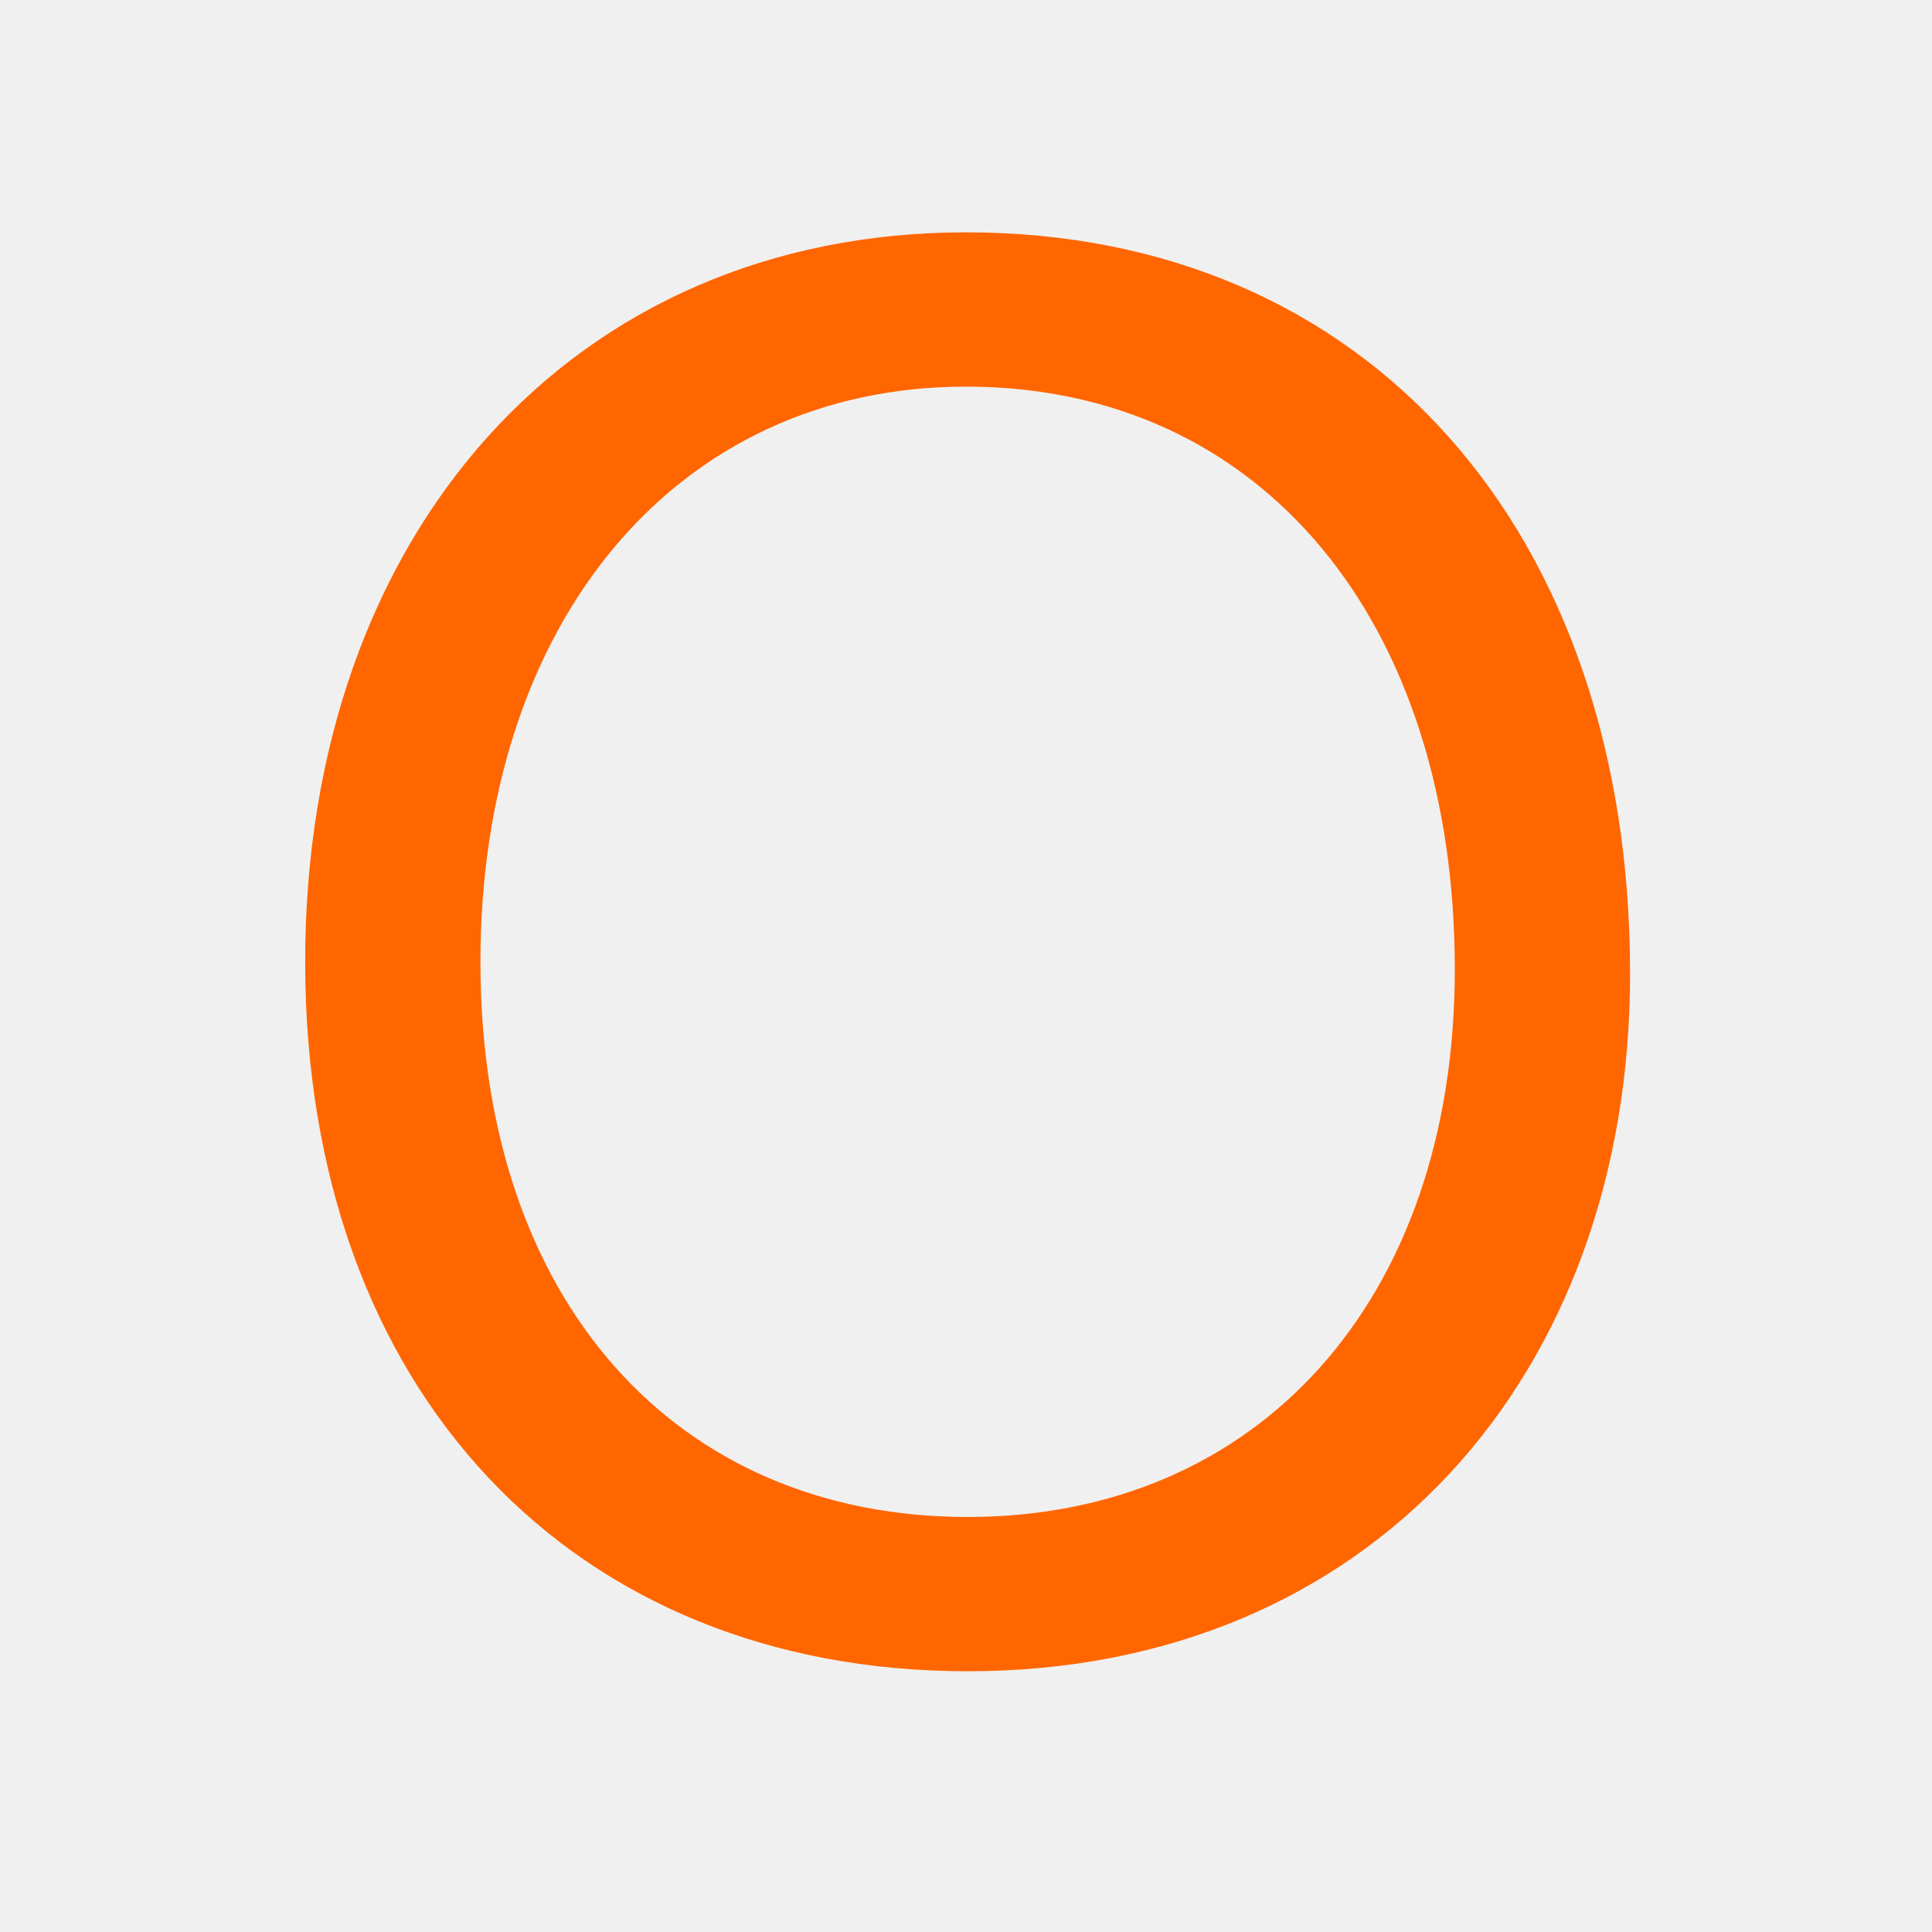
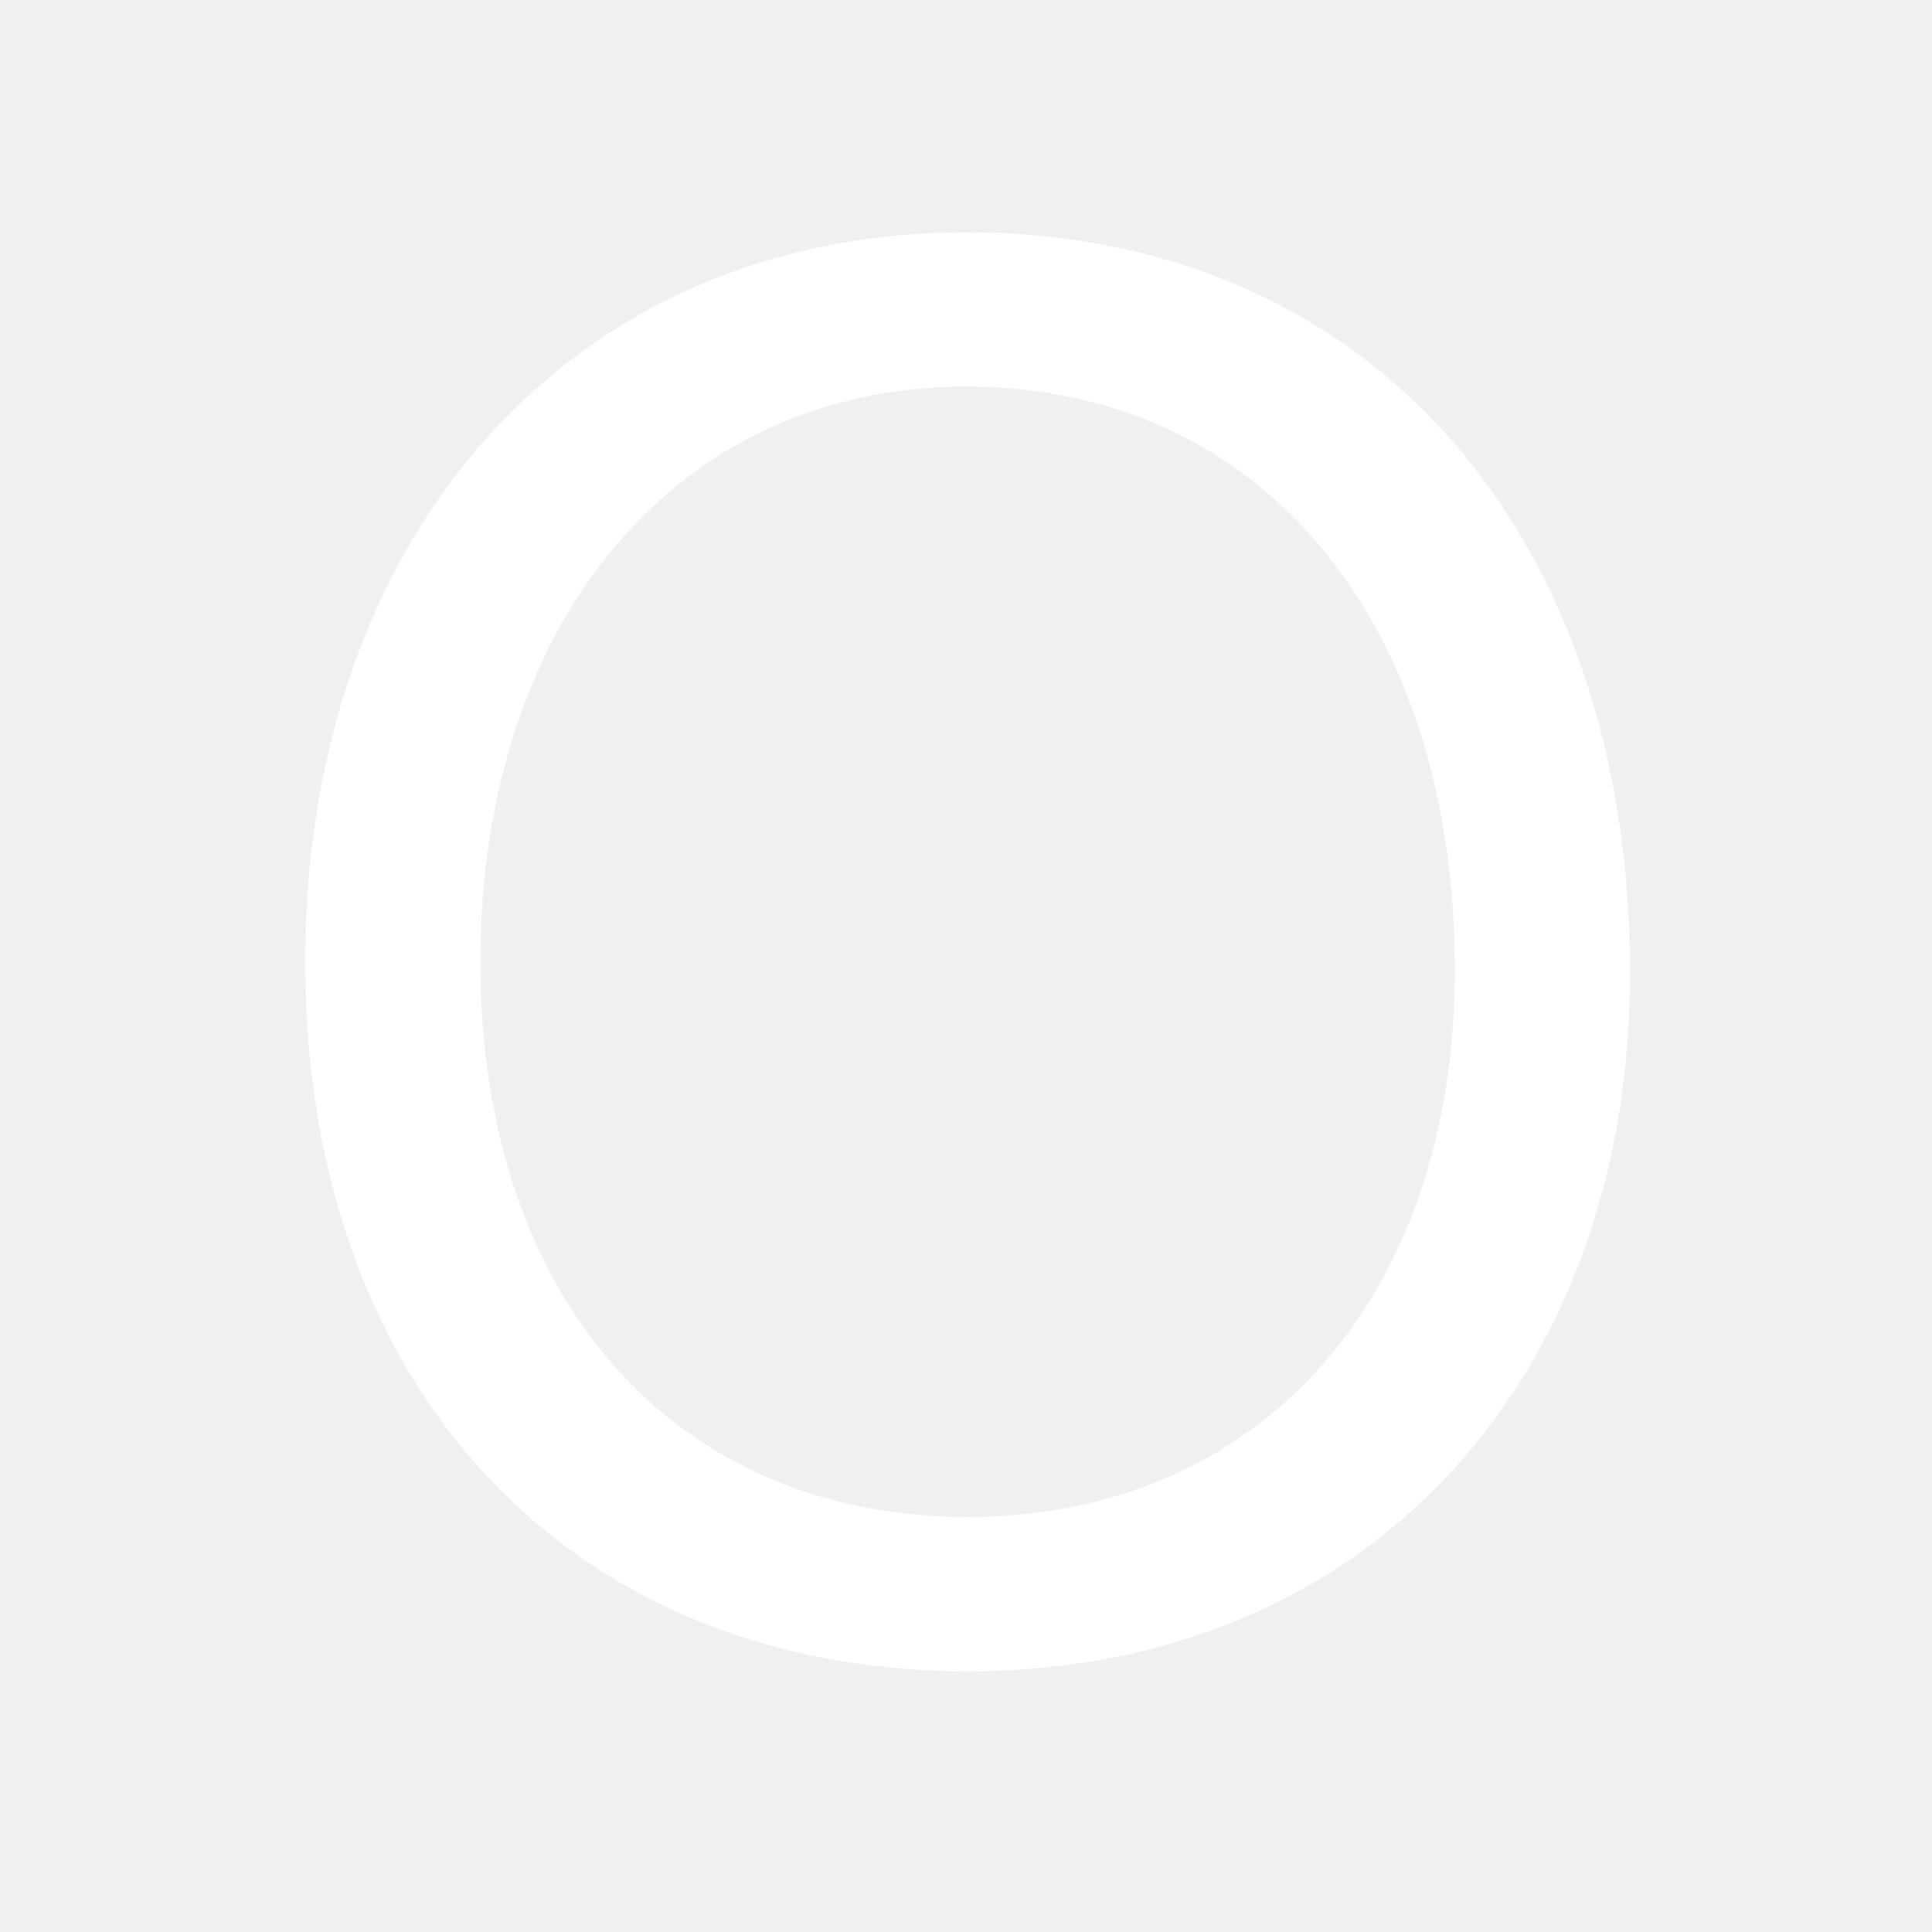
<svg xmlns="http://www.w3.org/2000/svg" width="36" height="36" id="svg2" version="1.1">
  <defs id="defs4" />
  <g id="layer1" transform="translate(163.4366,-1112.542)">
    <rect style="fill:#ffffff" id="rect3004" width="1.768" height="1.641" x="-39.27" y="-2.891" transform="translate(0,1016.362)" />
-     <text xml:space="preserve" style="font-size:35.065px;font-style:normal;font-weight:normal;line-height:125%;letter-spacing:0px;word-spacing:0px;fill:#ff6600;fill-opacity:1;stroke:none;font-family:Sans" x="-159.077" y="1143.06" id="text3790-1">
-       <tspan id="tspan3792-7" x="-159.077" y="1143.06" style="font-style:normal;font-variant:normal;font-weight:normal;font-stretch:normal;fill:#ff6600;font-family:HelveticaNeue;-inkscape-font-specification:HelveticaNeue">O</tspan>
+     <text xml:space="preserve" style="font-size:35.065px;font-style:normal;font-weight:normal;line-height:125%;letter-spacing:0px;word-spacing:0px;fill:#ffffff;fill-opacity:1;stroke:none;font-family:Sans" x="-159.077" y="1143.06" id="text3790-1">
+       <tspan id="tspan3792-7" x="-159.077" y="1143.06" style="font-style:normal;font-variant:normal;font-weight:normal;font-stretch:normal;fill:#ffffff;font-family:HelveticaNeue;-inkscape-font-specification:HelveticaNeue">O</tspan>
    </text>
  </g>
</svg>
